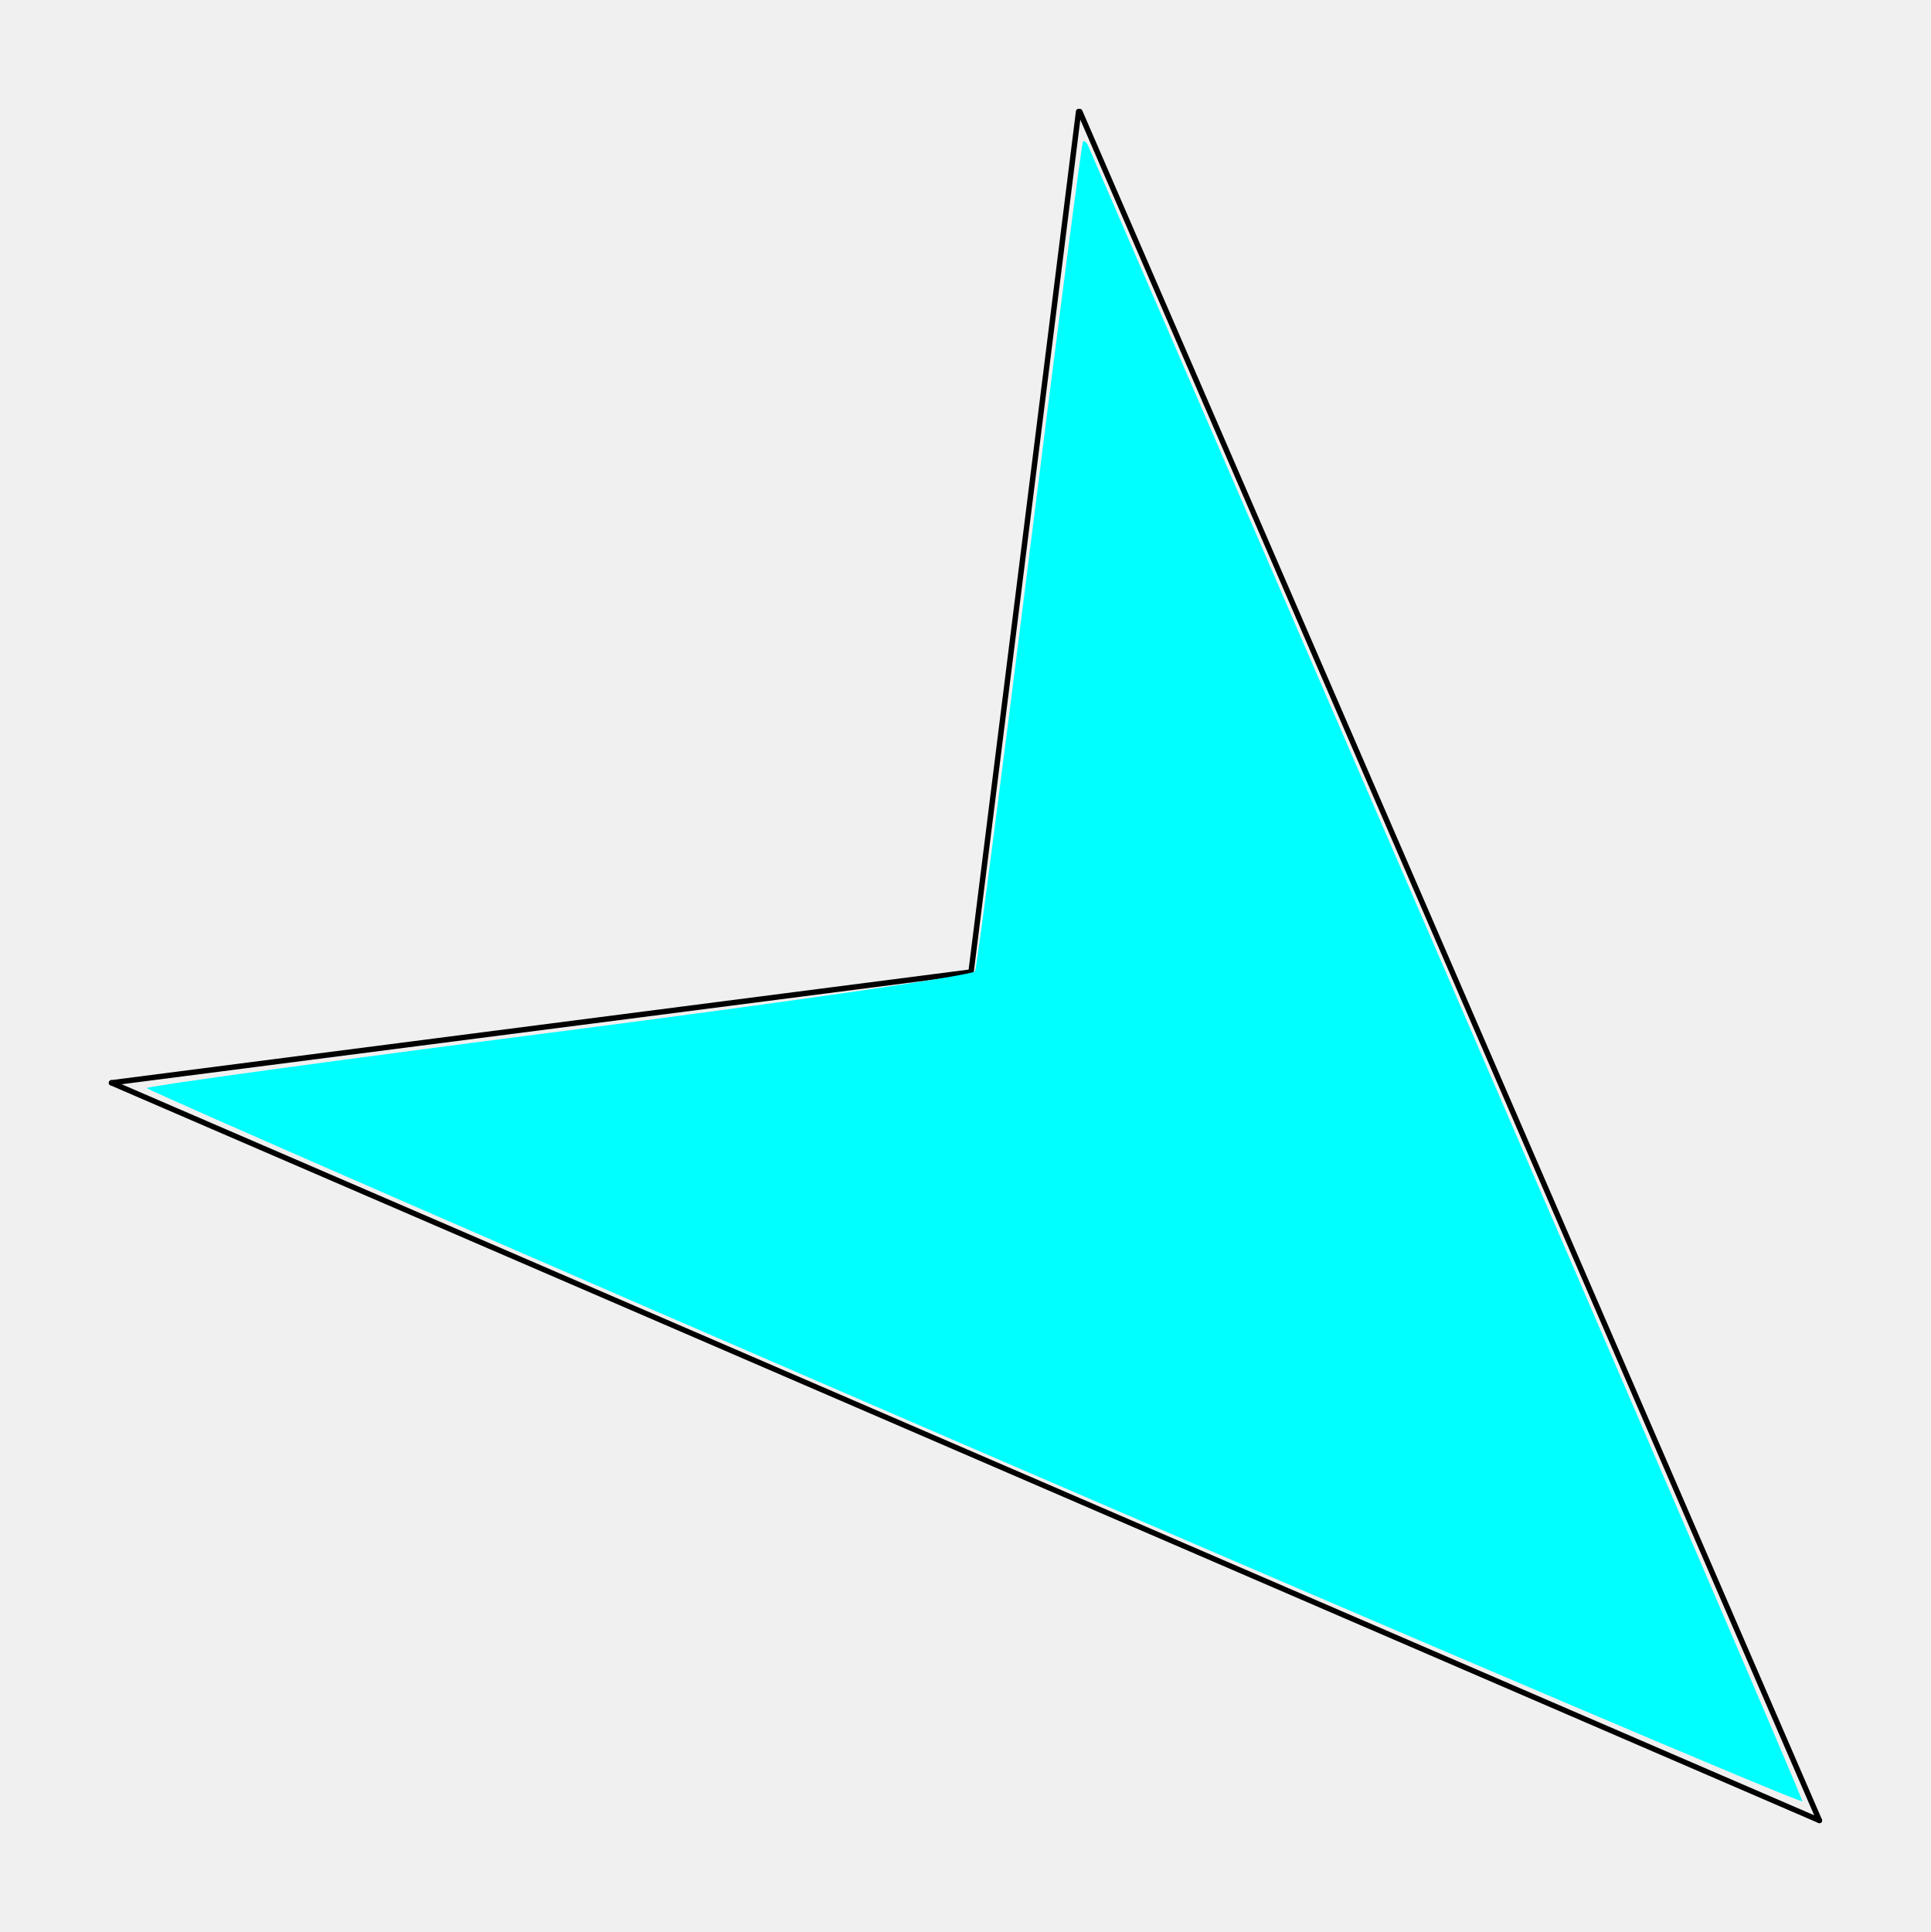
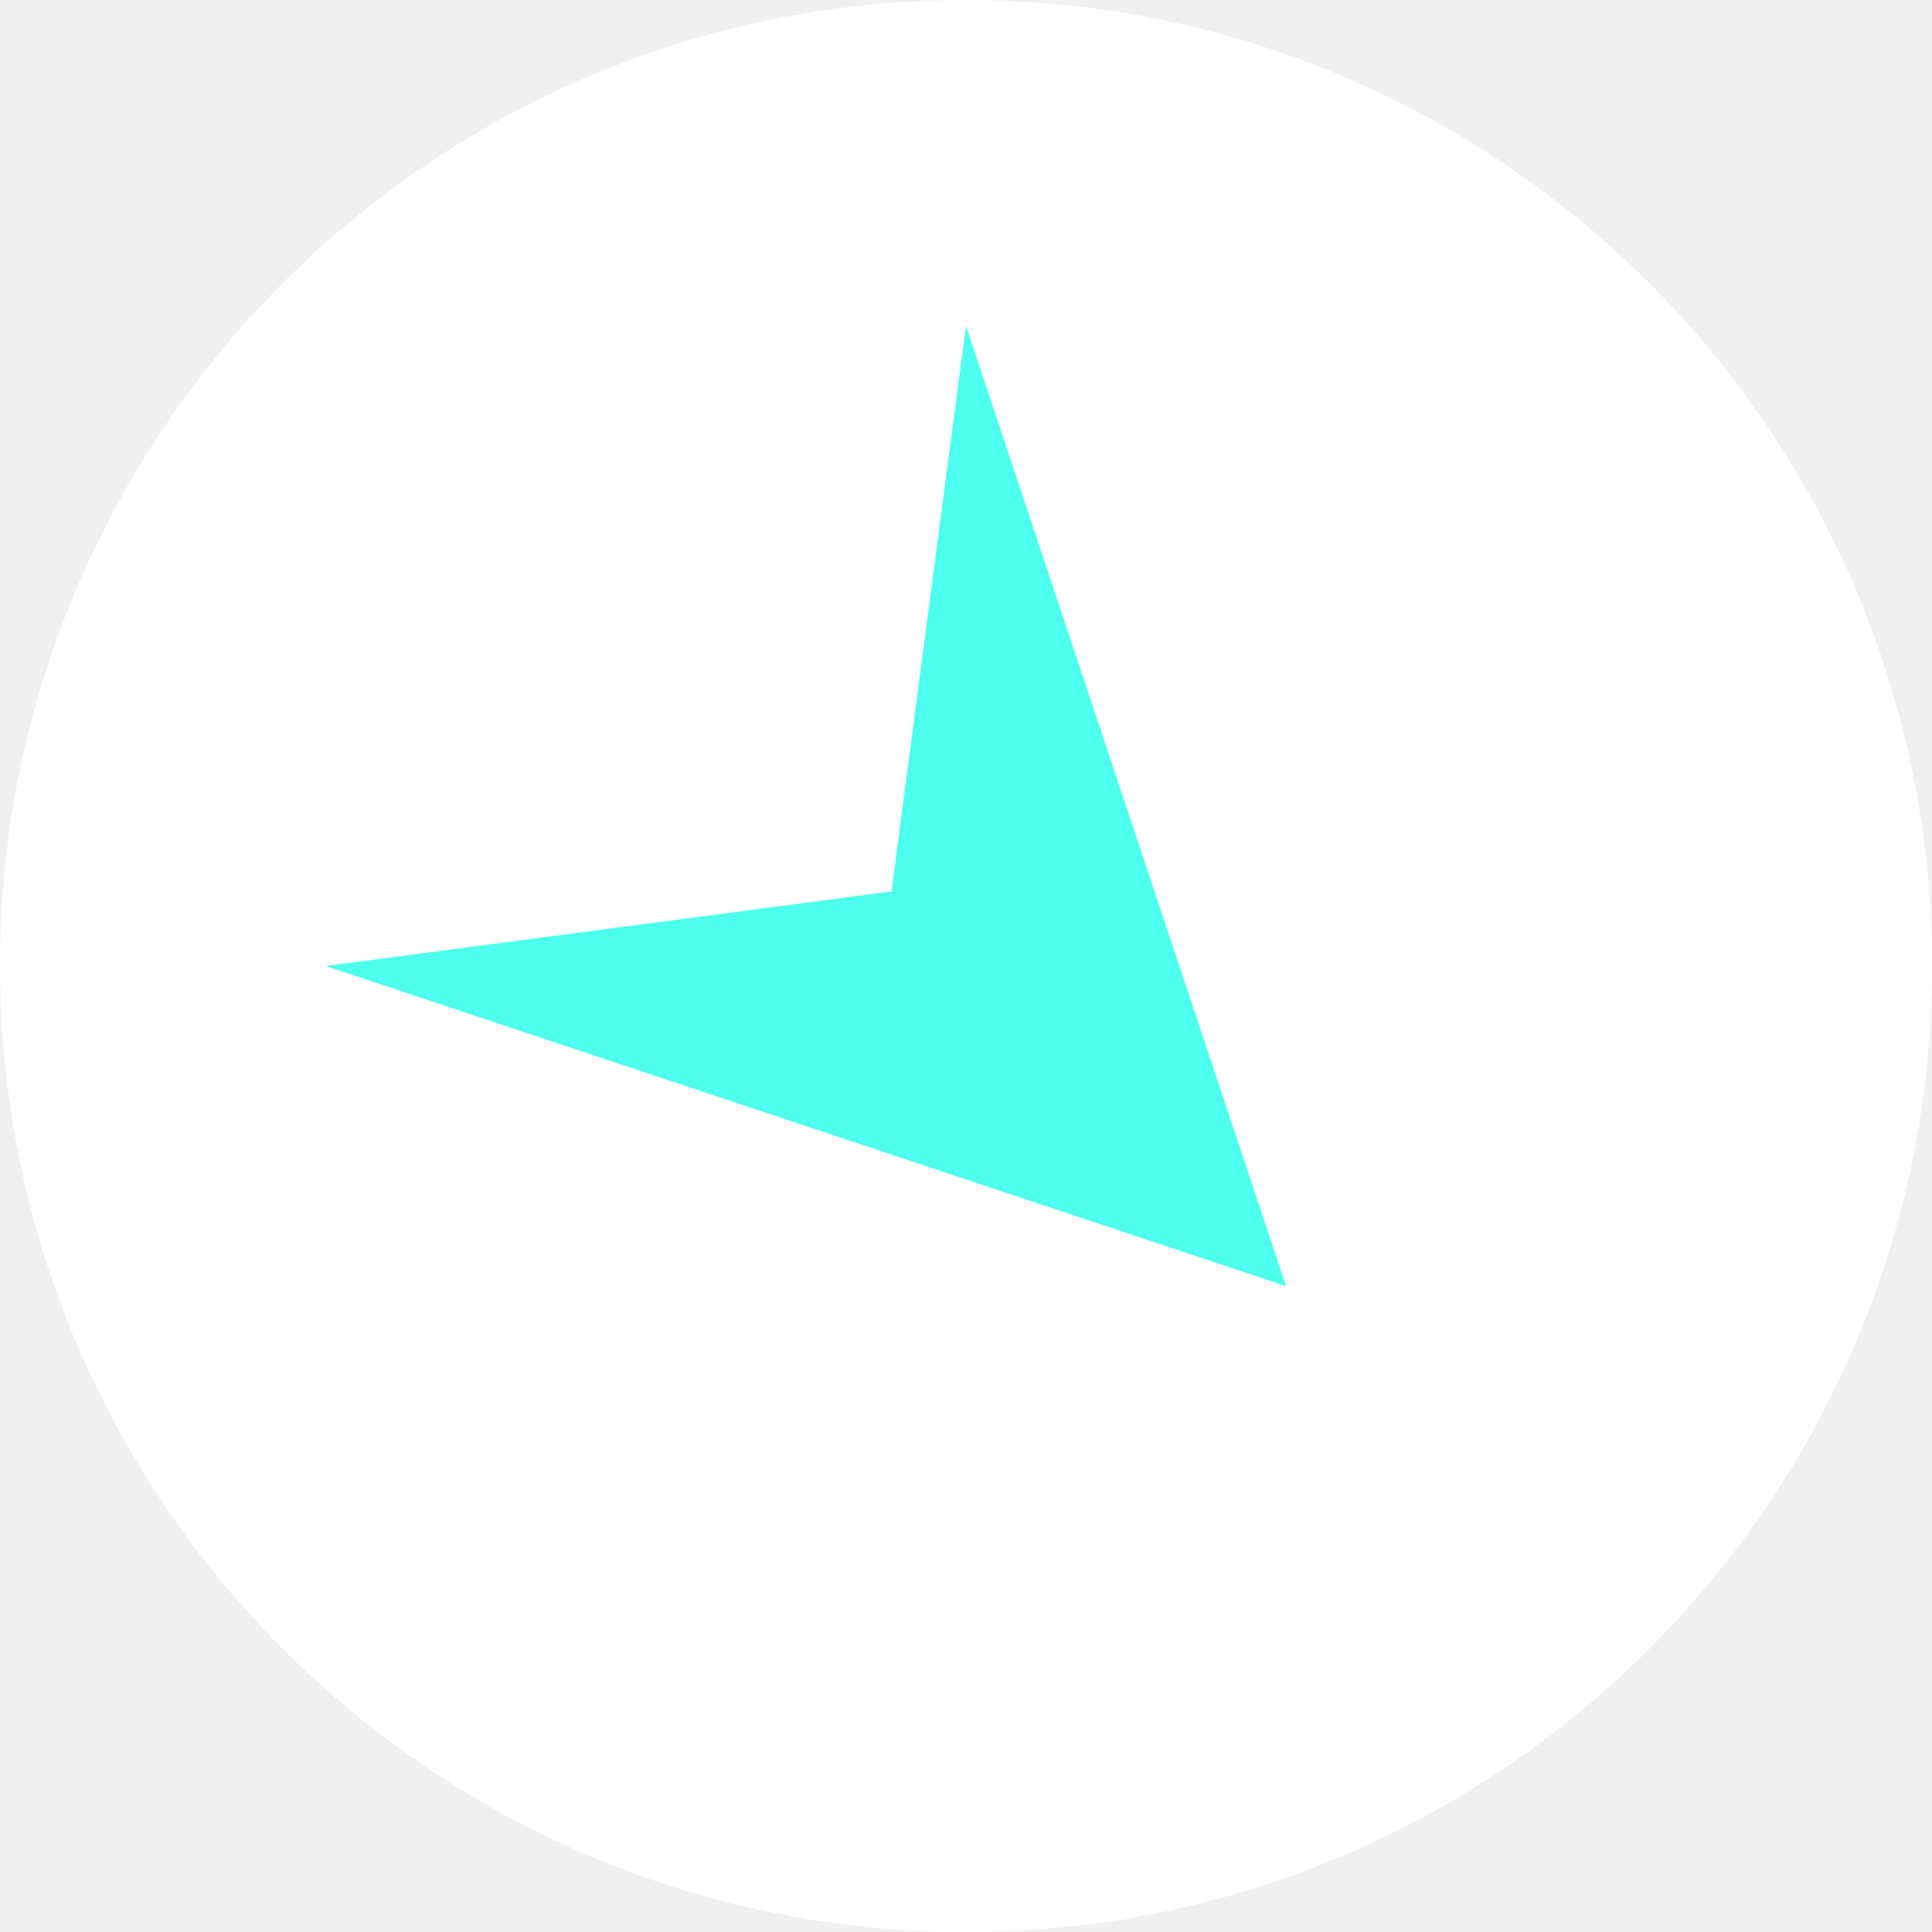
- <svg xmlns="http://www.w3.org/2000/svg" width="177.488mm" height="177.566mm" viewBox="0 0 177.488 177.566" version="1.1" id="svg8">
-   <defs id="defs2" />
-   <g id="layer1" transform="translate(-3.047996,-38.9033)">
-     <path style="fill:none;stroke:#000000;stroke-width:0.5;stroke-linecap:round;stroke-linejoin:miter;stroke-miterlimit:4;stroke-dasharray:none;stroke-opacity:1" d="m 102.192,49.153 -9.886,79.086 -79.008,10.184" id="path16" />
-     <path style="fill:none;stroke:#000000;stroke-width:0.5;stroke-linecap:round;stroke-linejoin:miter;stroke-miterlimit:4;stroke-dasharray:none;stroke-opacity:1" d="M 170.286,206.219 13.298,138.423" id="path18" />
-     <path style="fill:none;stroke:#000000;stroke-width:0.5;stroke-linecap:round;stroke-linejoin:miter;stroke-miterlimit:4;stroke-dasharray:none;stroke-opacity:1" d="M 170.286,206.219 102.3,49.156" id="path20" />
-     <path style="fill:#00ffff;stroke-width:1;stroke-linecap:round;stroke-miterlimit:4;stroke-dasharray:none" d="m 103.09,52.354 c 0.154,0.361 14.982,34.615 32.951,76.122 17.969,41.506 32.675,75.695 32.68,75.975 0.005,0.28 -34.233,-14.281 -76.084,-32.359 -41.851,-18.077 -76.092,-33.011 -76.092,-33.185 1e-6,-0.175 17.063,-2.513 37.918,-5.195 20.855,-2.683 38.05,-5.174 38.211,-5.536 0.161,-0.362 2.41,-17.619 4.997,-38.35 2.587,-20.73 4.802,-37.79 4.922,-37.91 0.12,-0.12 0.344,0.077 0.498,0.438 z" id="path847" />
+ <svg xmlns="http://www.w3.org/2000/svg" width="100%" height="100%" viewBox="0 0 128 128" version="1.1" xml:space="preserve" style="fill-rule:evenodd;clip-rule:evenodd;stroke-linejoin:round;stroke-miterlimit:2;">
+   <circle cx="64" cy="64" r="64" style="fill:white;" />
+   <g transform="matrix(-0.81547,0.81547,-0.81547,-0.81547,168.38,64)">
+     <g id="SE">
+       <path id="Arrow" d="M90.013,90.013L64,70.054L37.987,90.013L64,37.987L90.013,90.013Z" style="fill:rgb(76,255,238);" />
+     </g>
  </g>
</svg>
